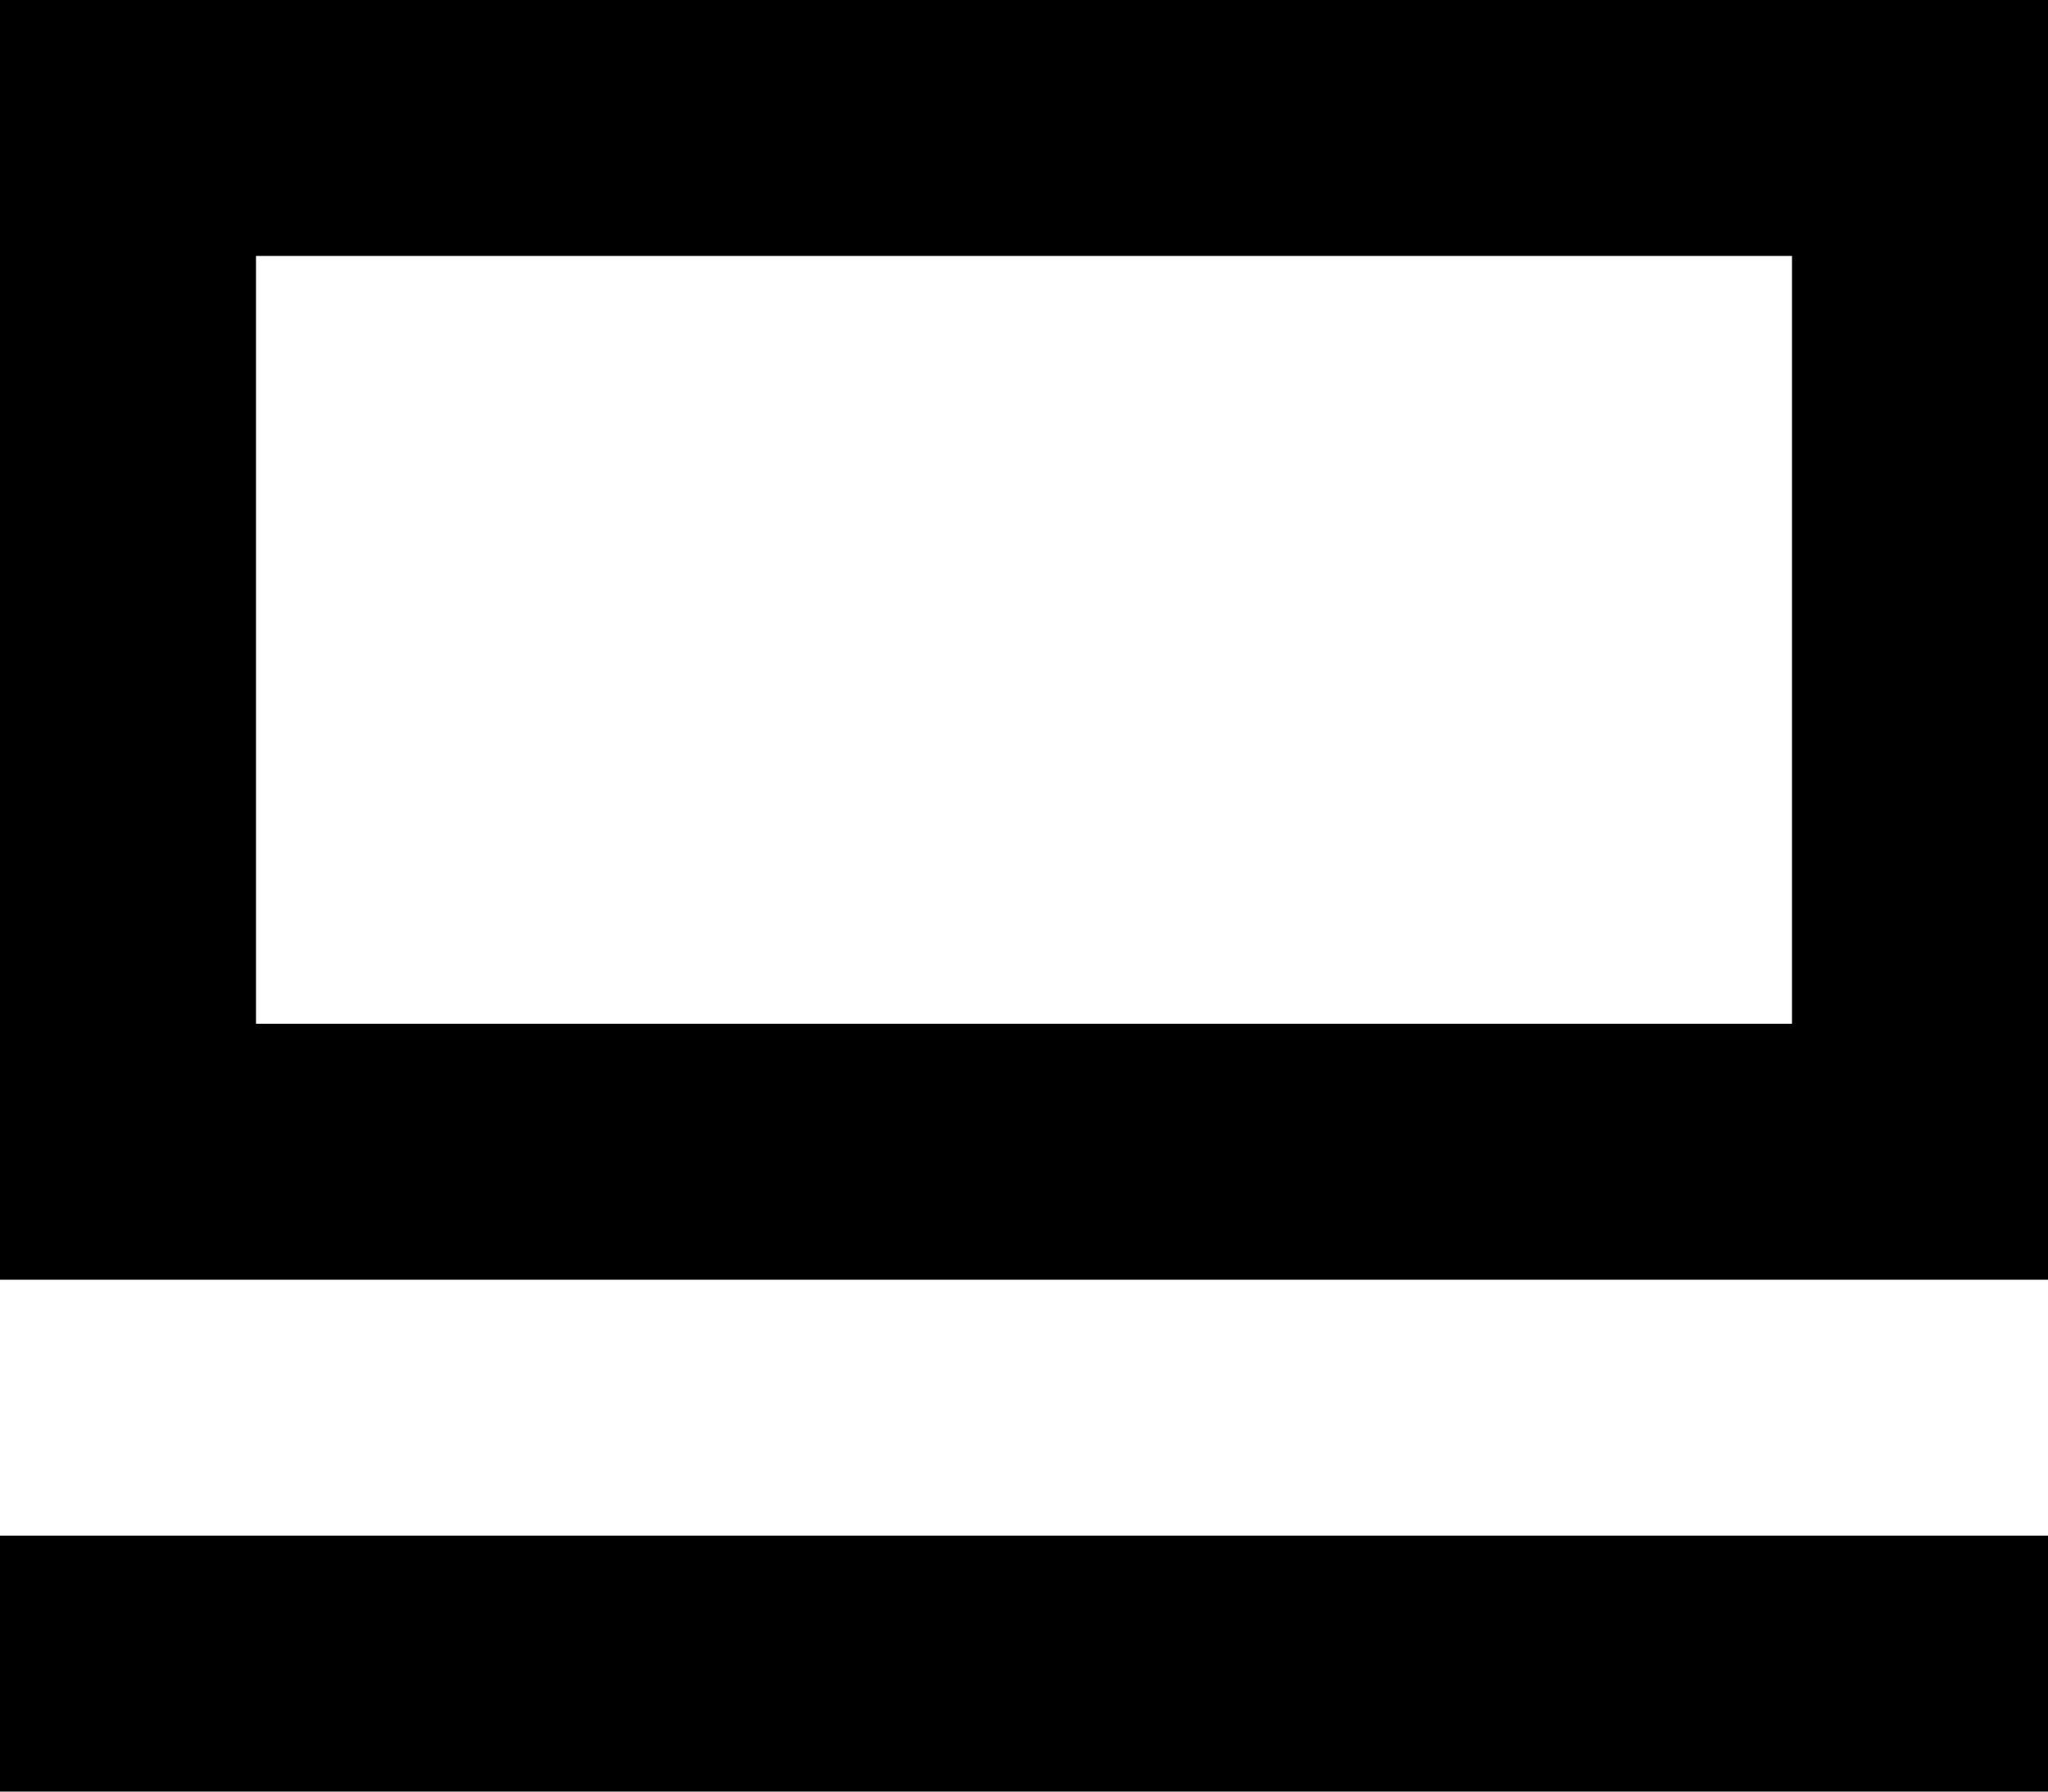
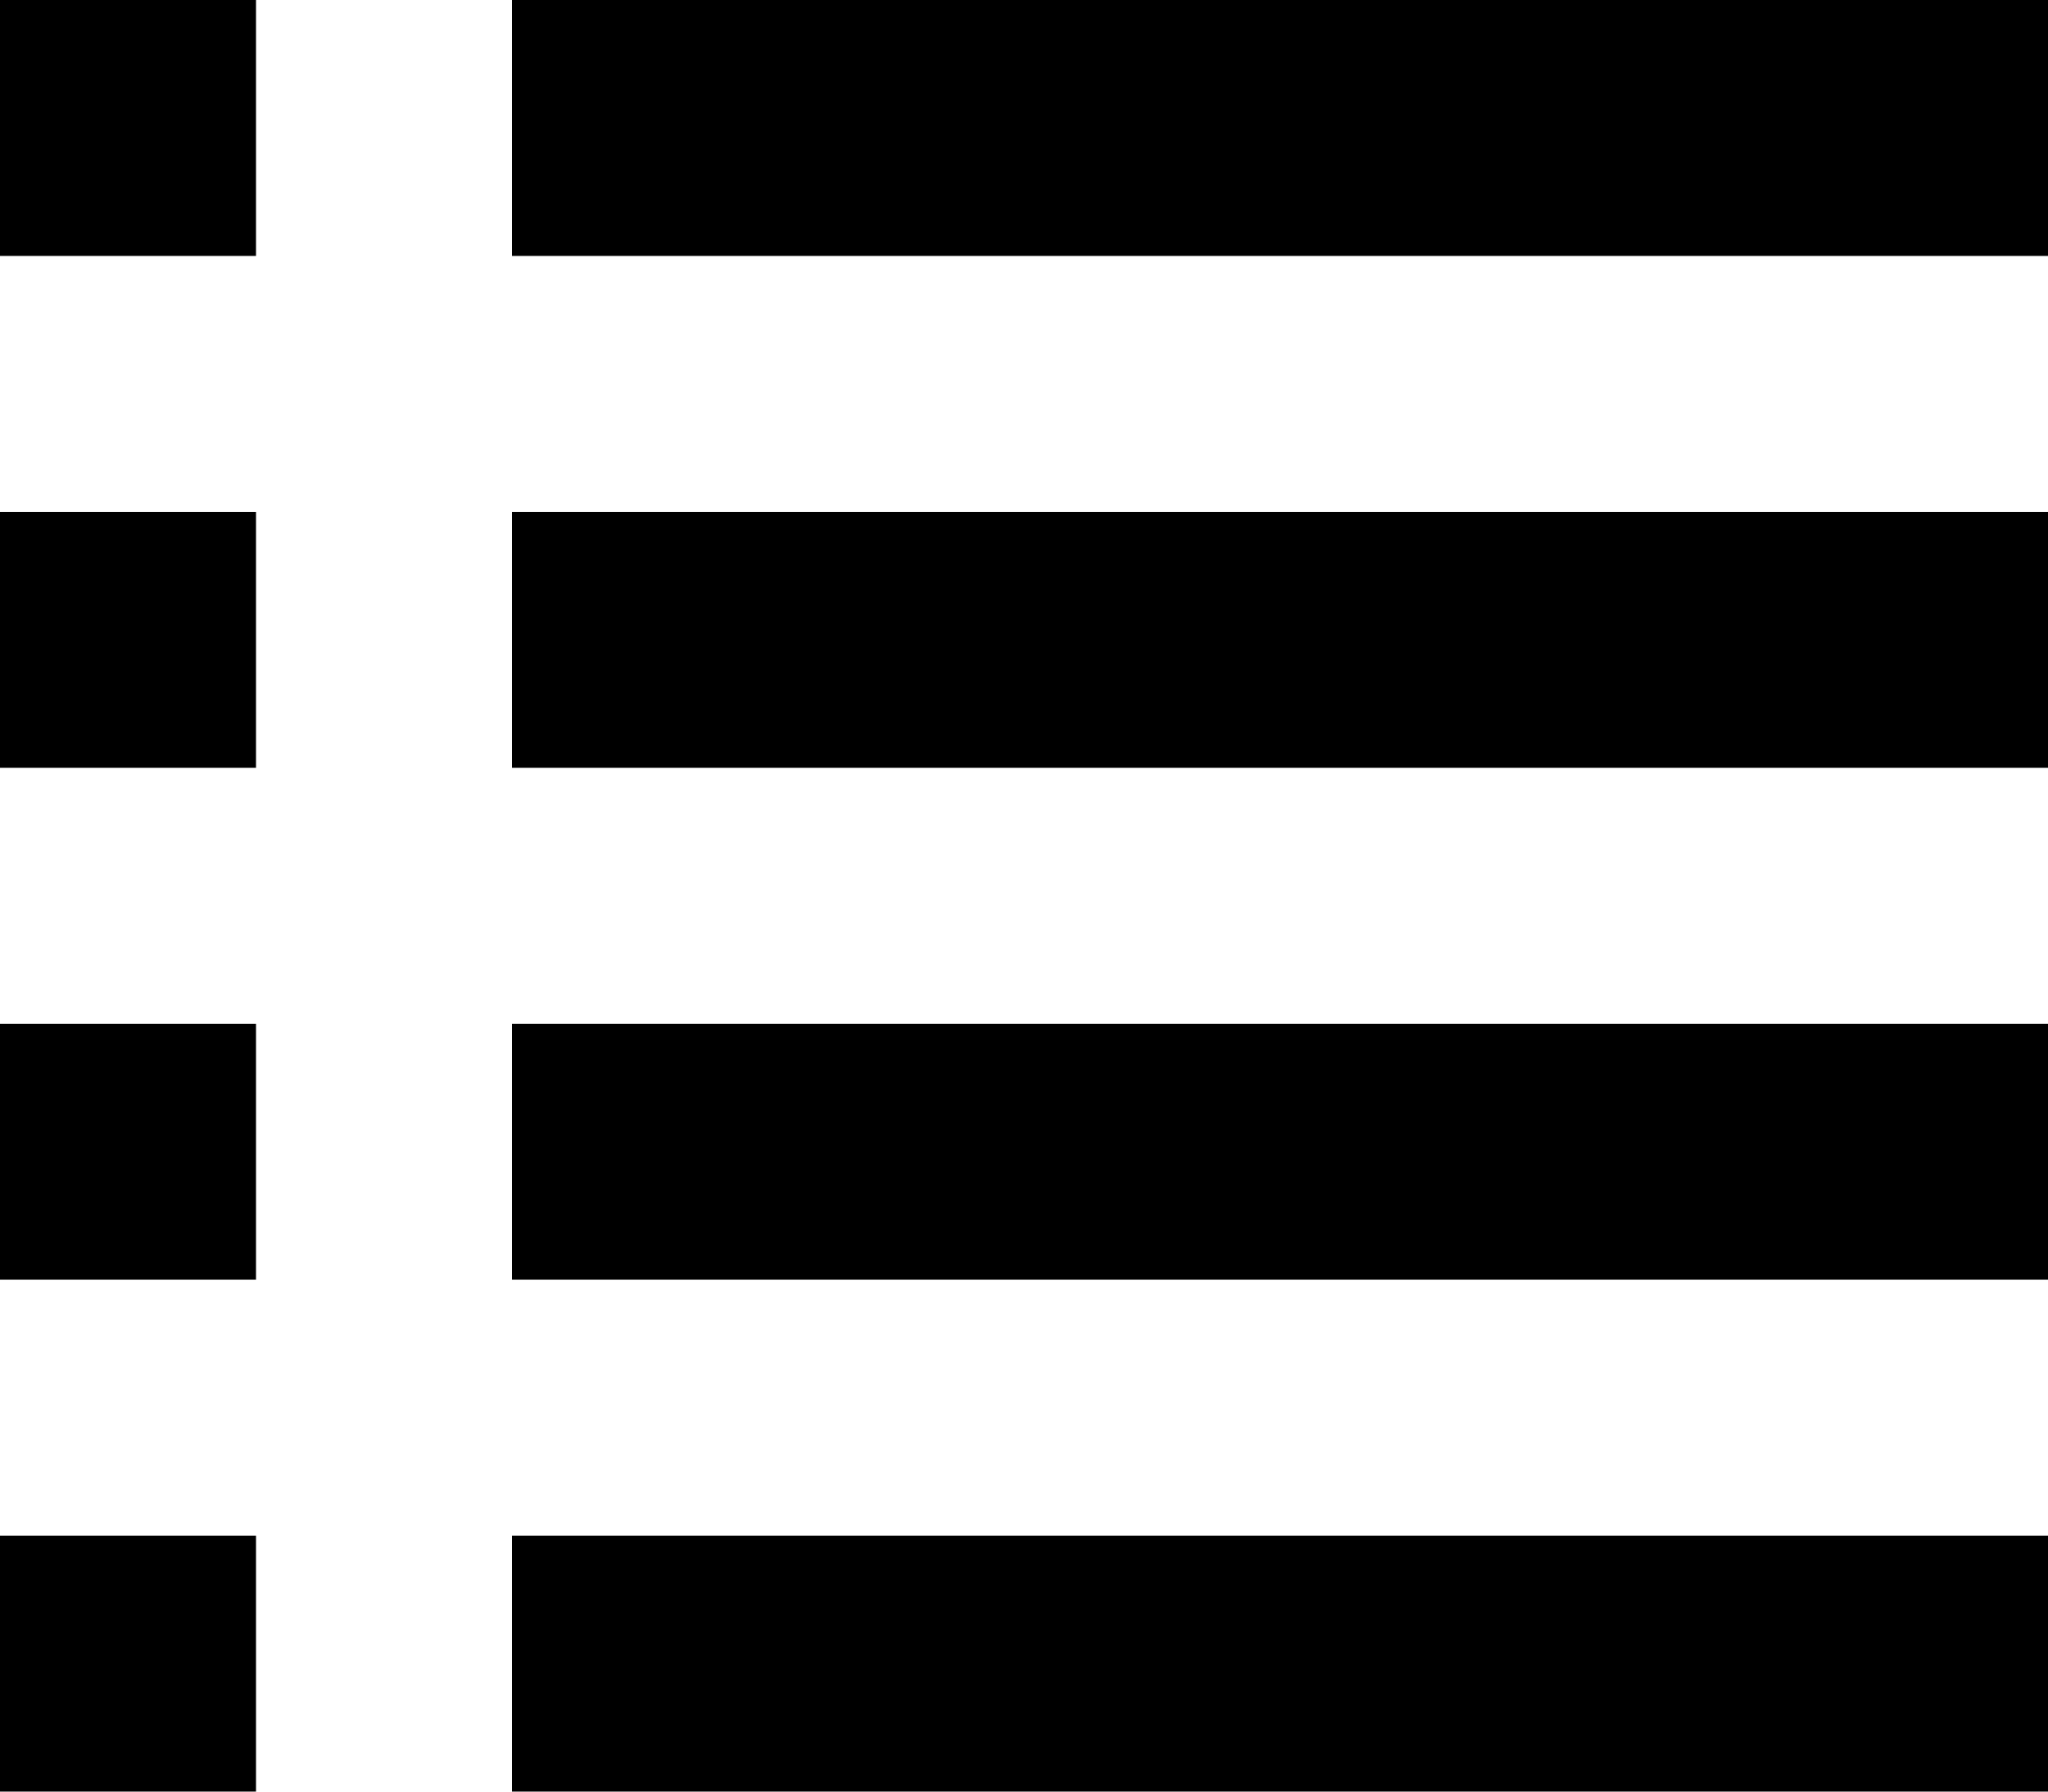
<svg xmlns="http://www.w3.org/2000/svg" width="16" height="14" viewBox="0 0 16 14" fill="none">
-   <path d="M16 12H0V14H16V12Z" fill="black" />
-   <path d="M14 2V8H2V2H14ZM16 0H0V10H16V0Z" fill="black" />
+   <path d="M2 0H0V2H2V0Z" fill="black" />
+   <path d="M16 0H4V2H16V0Z" fill="black" />
+   <path d="M2 4H0V6H2V4Z" fill="black" />
+   <path d="M16 4H4V6H16V4Z" fill="black" />
+   <path d="M2 8H0V10H2V8Z" fill="black" />
+   <path d="M16 8H4V10H16V8Z" fill="black" />
+   <path d="M2 12H0V14H2V12Z" fill="black" />
+   <path d="M16 12H4V14H16V12Z" fill="black" />
</svg>
